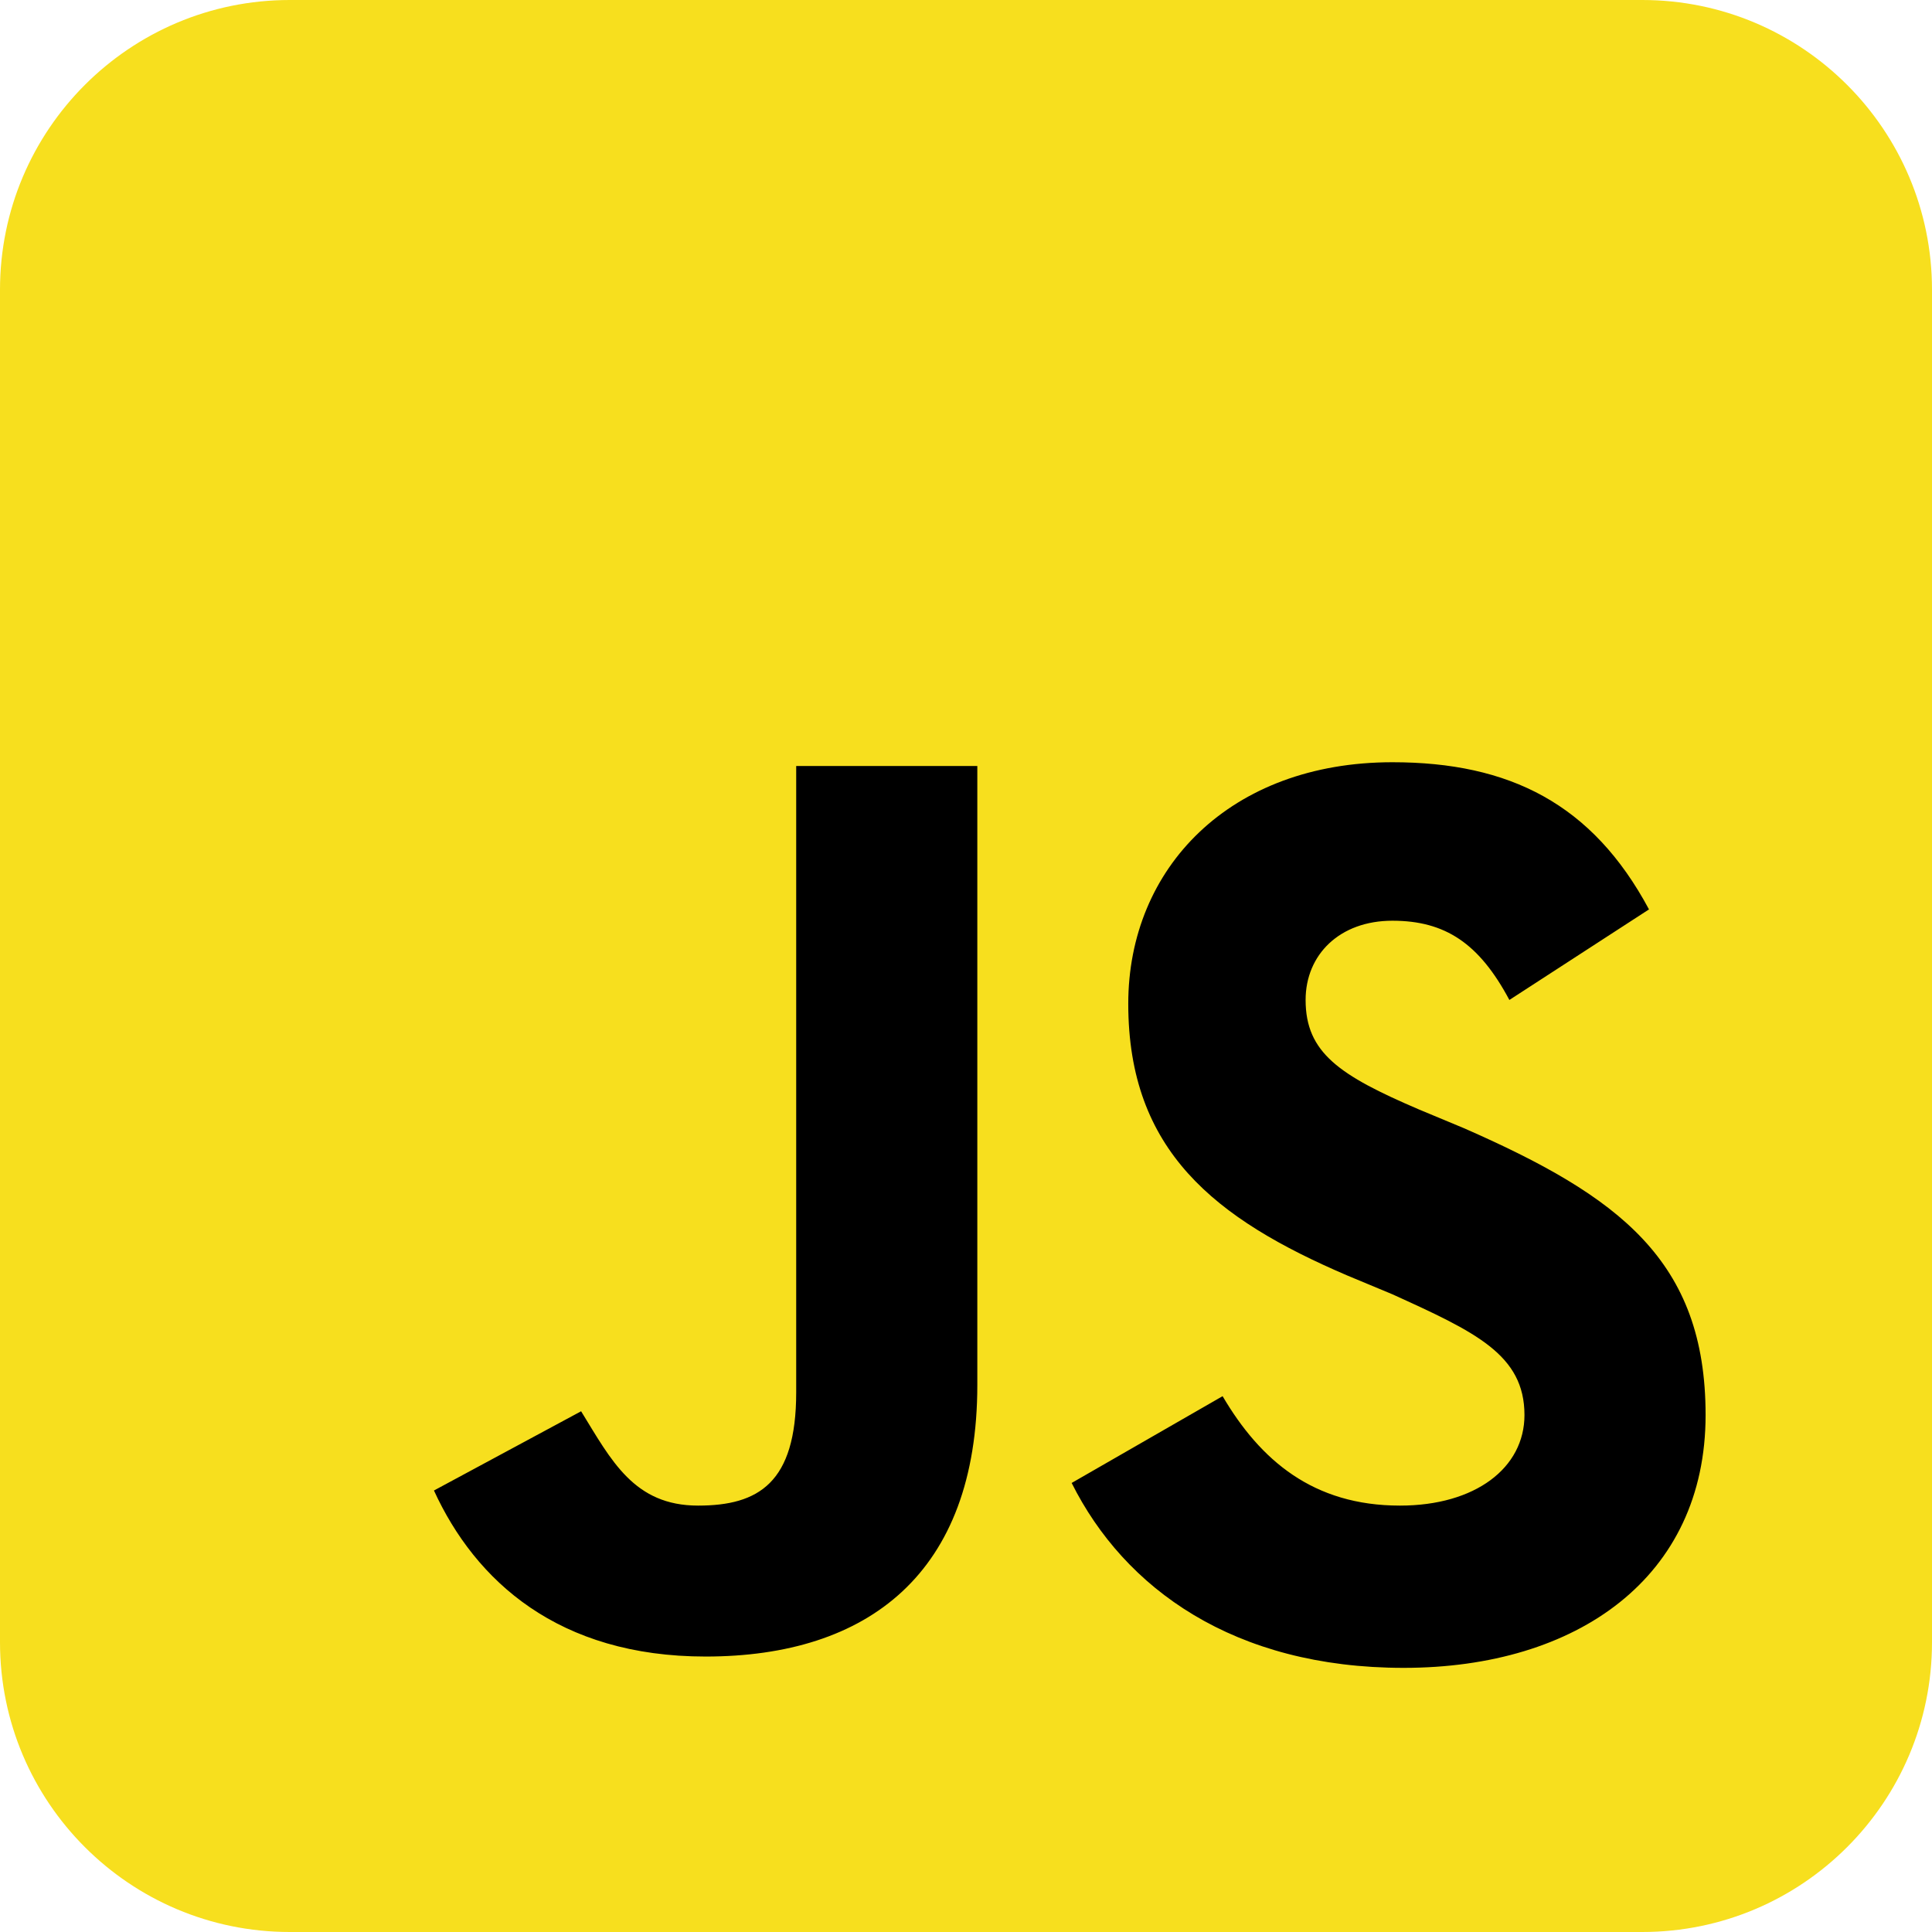
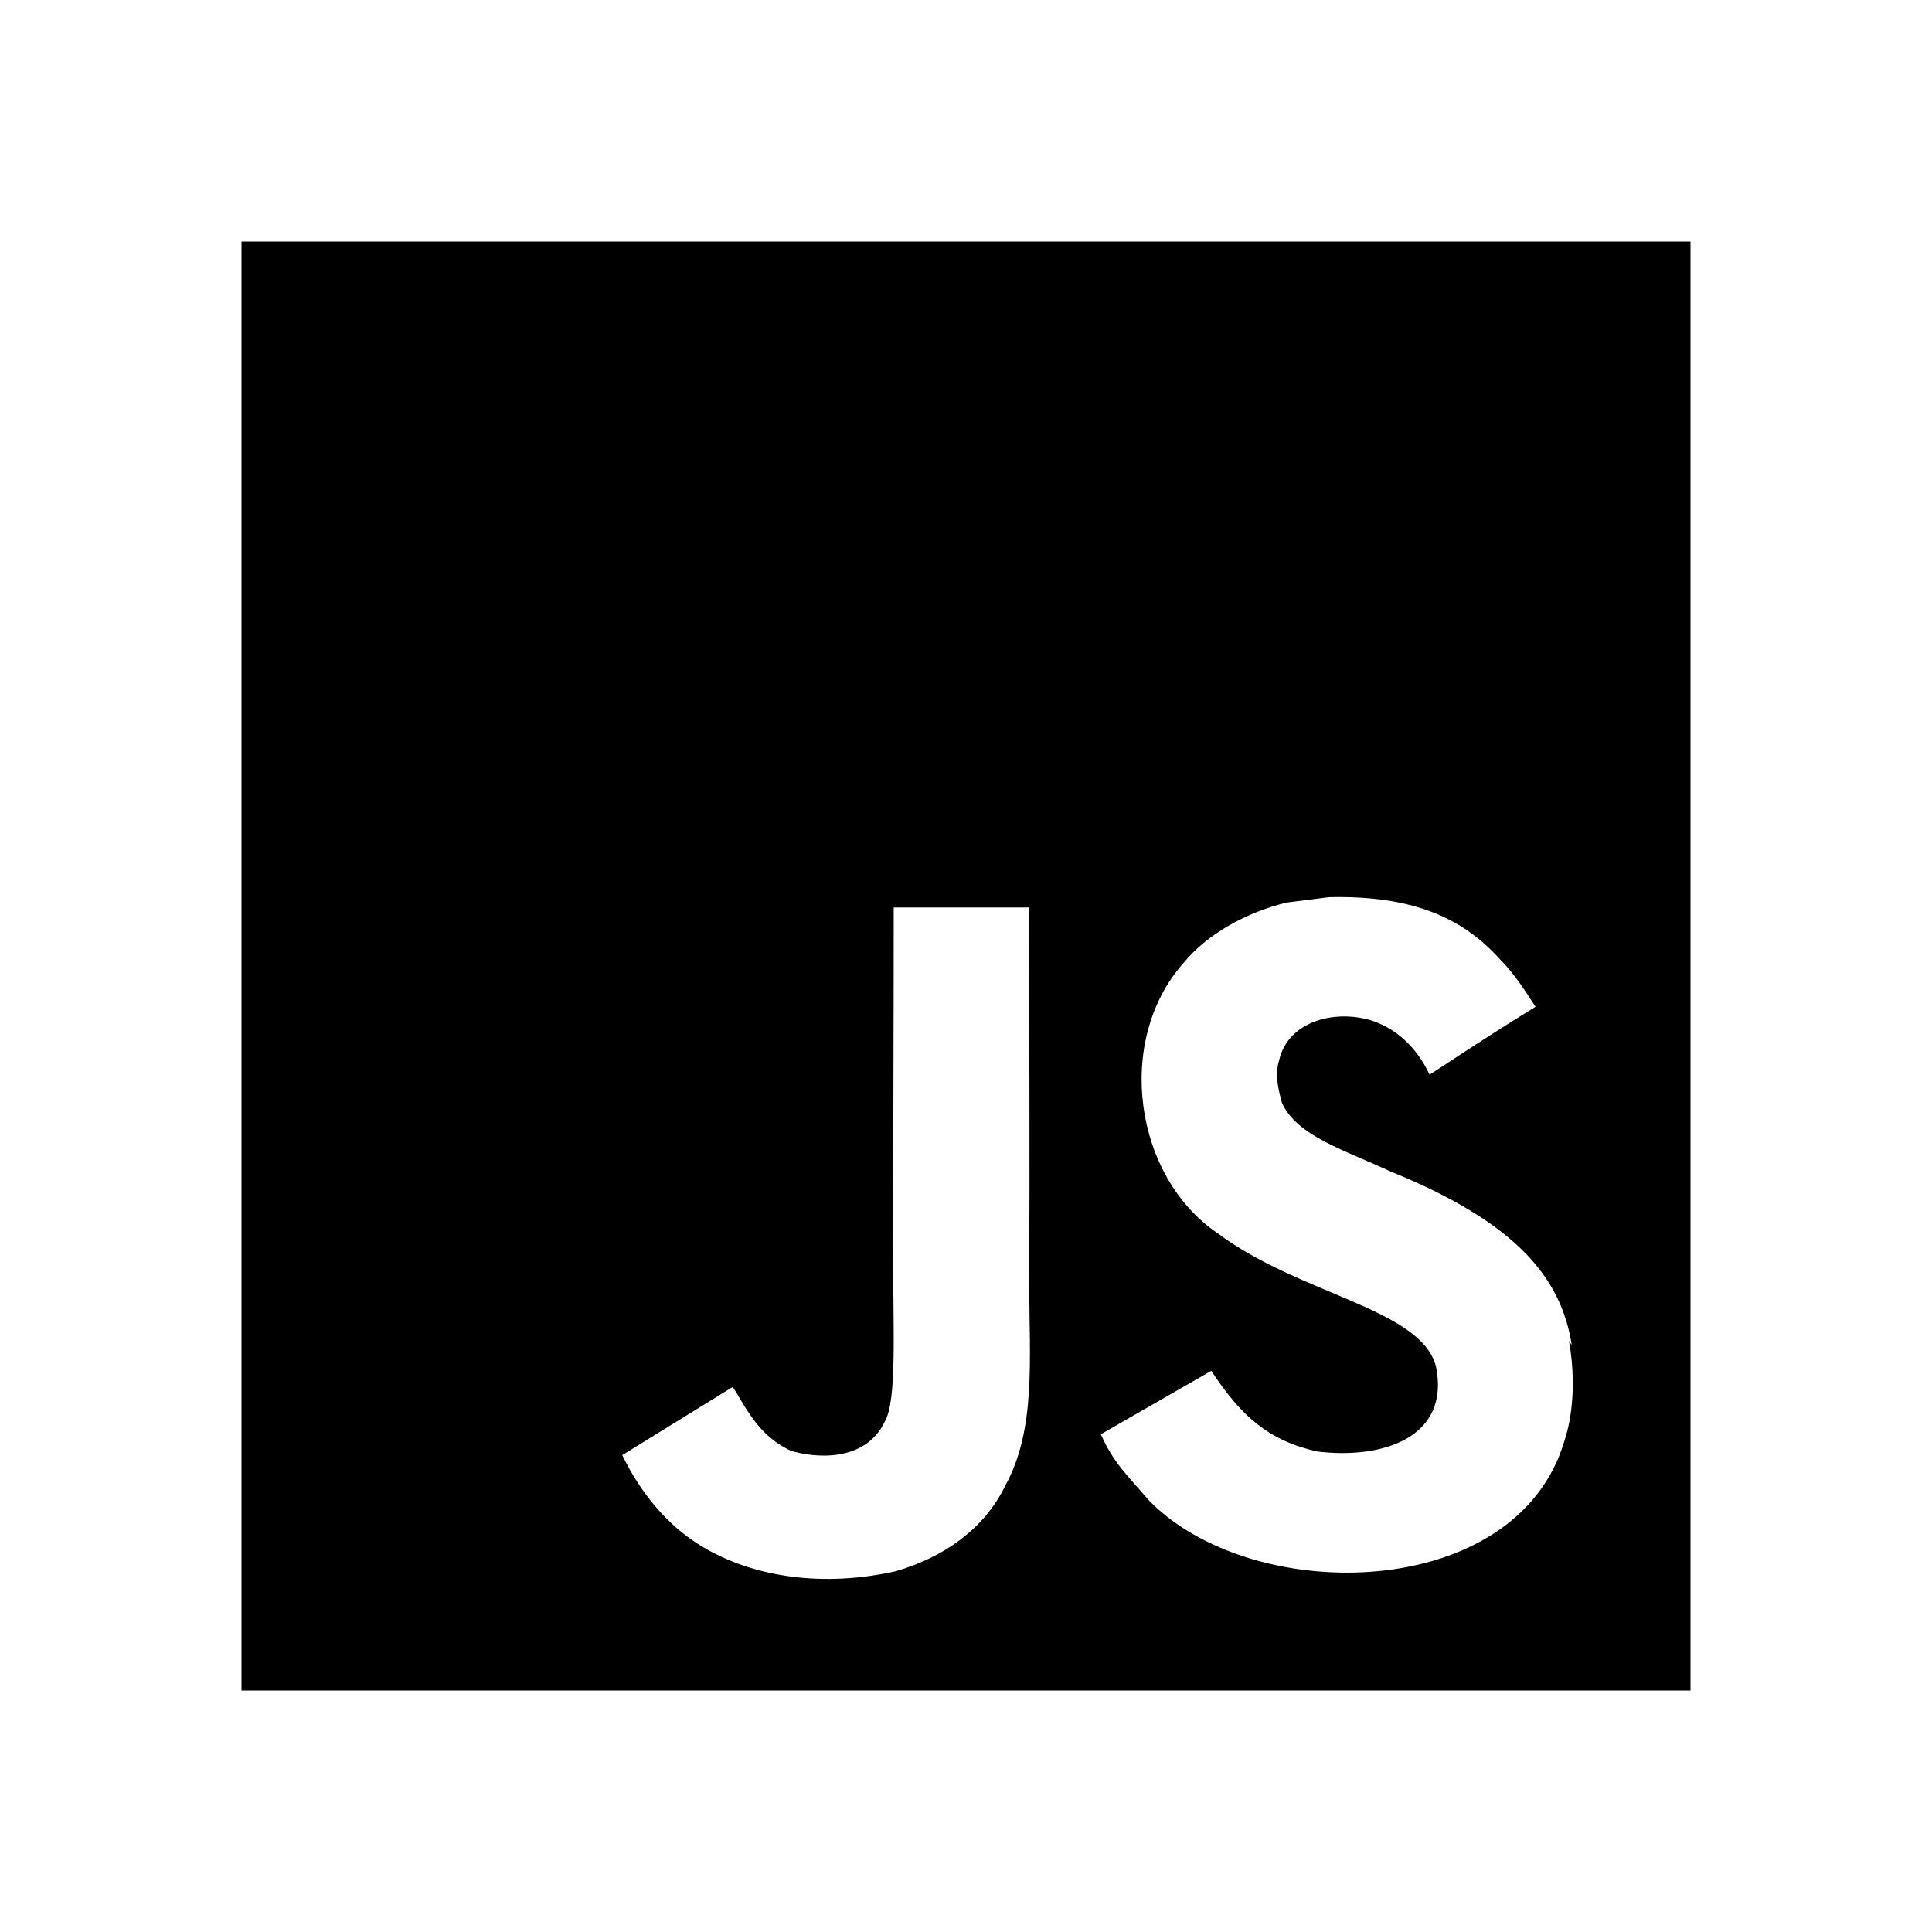
- <svg xmlns="http://www.w3.org/2000/svg" aria-label="JavaScript" role="img" viewBox="0 0 512 512">
-   <rect width="512" height="512" rx="15%" fill="#f7df1e" />
-   <path d="M324 370c10 17 24 29 47 29c20 0 33-10 33 -24c0-16 -13 -22 -35 -32l-12-5c-35-15 -58 -33 -58 -72c0-36 27 -64 70 -64c31 0 53 11 68 39l-37 24c-8-15 -17 -21 -31 -21c-14 0-23 9 -23 21c0 14 9 20 30 29l12 5c41 18 64 35 64 76c0 43-34 67 -80 67c-45 0-74 -21 -88 -49zm-170 4c8 13 14 25 31 25c16 0 26-6 26 -30V203h48v164c0 50-29 72 -72 72c-39 0-61 -20 -72 -44z" />
+ <svg xmlns="http://www.w3.org/2000/svg" width="24" height="24" viewBox="0 0 24 24" style="fill: rgba(0, 0, 0, 1);transform: ;msFilter:;">
+   <path d="M3 3h18v18H3V3zm16.525 13.707c-.131-.821-.666-1.511-2.252-2.155-.552-.259-1.165-.438-1.349-.854-.068-.248-.078-.382-.034-.529.113-.484.687-.629 1.137-.495.293.09.563.315.732.676.775-.507.775-.507 1.316-.844-.203-.314-.304-.451-.439-.586-.473-.528-1.103-.798-2.126-.775l-.528.067c-.507.124-.991.395-1.283.754-.855.968-.608 2.655.427 3.354 1.023.765 2.521.933 2.712 1.653.18.878-.652 1.159-1.475 1.058-.607-.136-.945-.439-1.316-1.002l-1.372.788c.157.359.337.517.607.832 1.305 1.316 4.568 1.249 5.153-.754.021-.067.18-.528.056-1.237l.034.049zm-6.737-5.434h-1.686c0 1.453-.007 2.898-.007 4.354 0 .924.047 1.772-.104 2.033-.247.517-.886.451-1.175.359-.297-.146-.448-.349-.623-.641-.047-.078-.082-.146-.095-.146l-1.368.844c.229.473.563.879.994 1.137.641.383 1.502.507 2.404.305.588-.17 1.095-.519 1.358-1.059.384-.697.302-1.553.299-2.509.008-1.541 0-3.083 0-4.635l.003-.042z" />
</svg>
